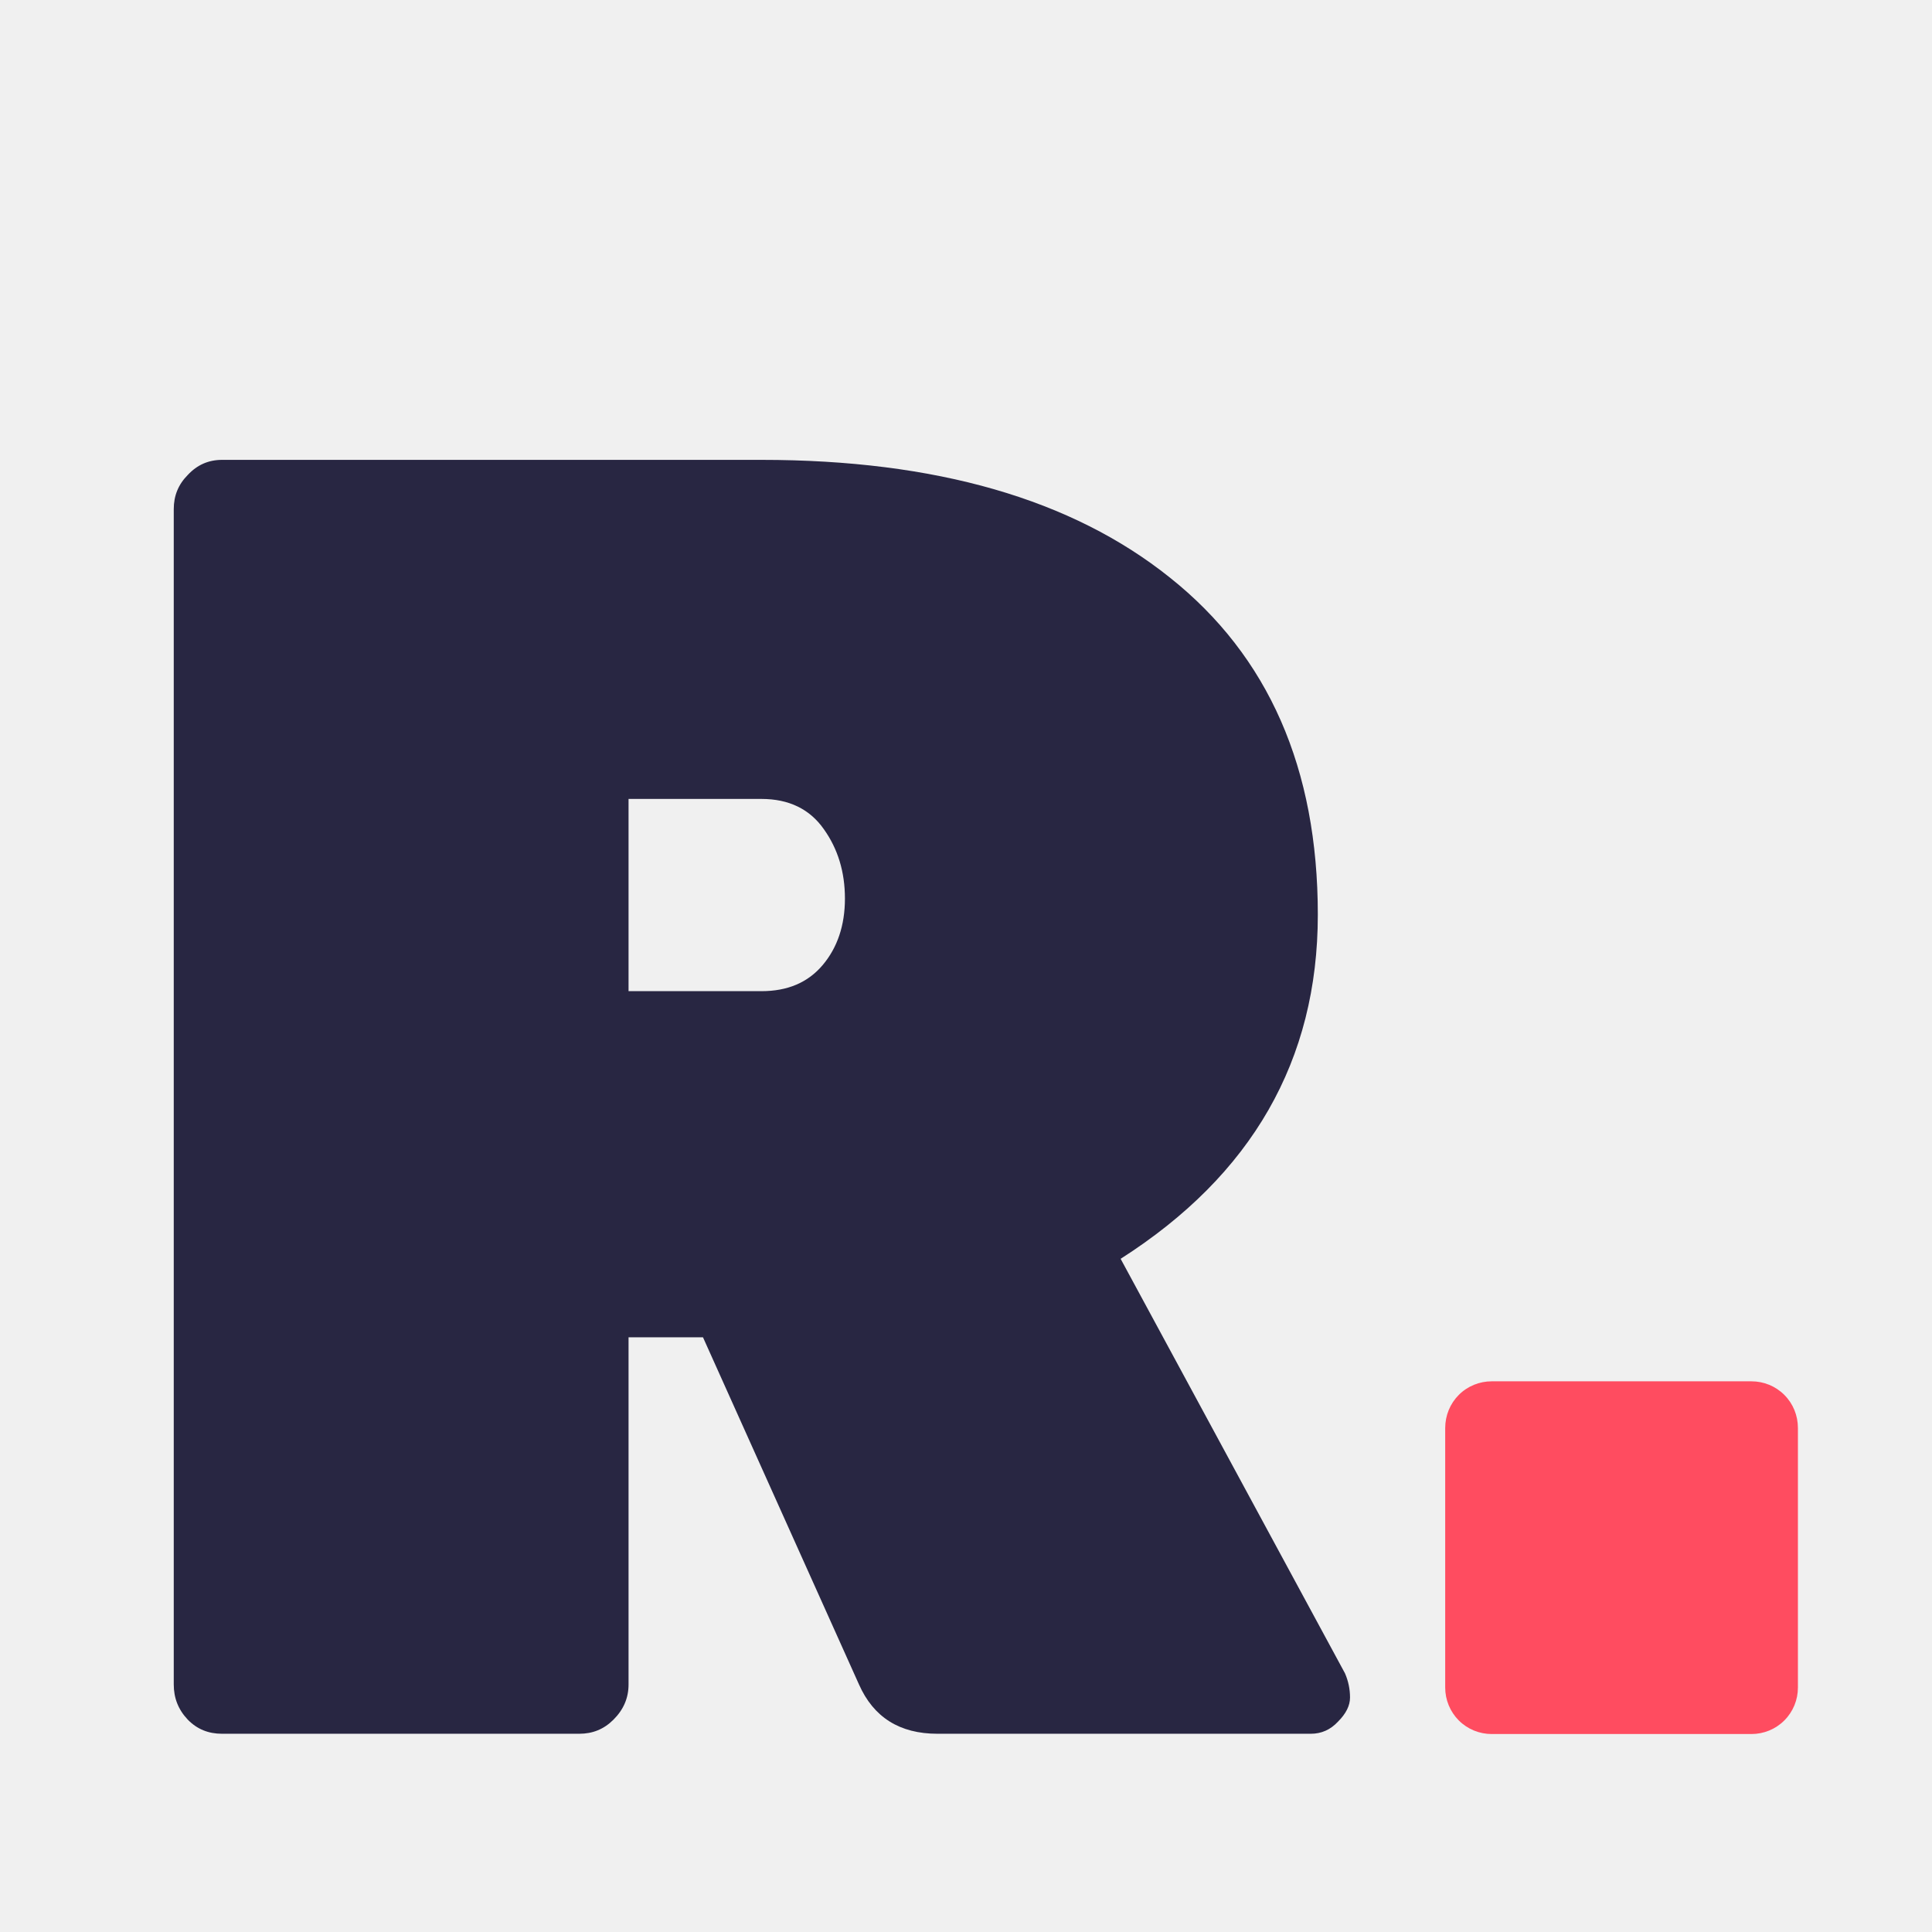
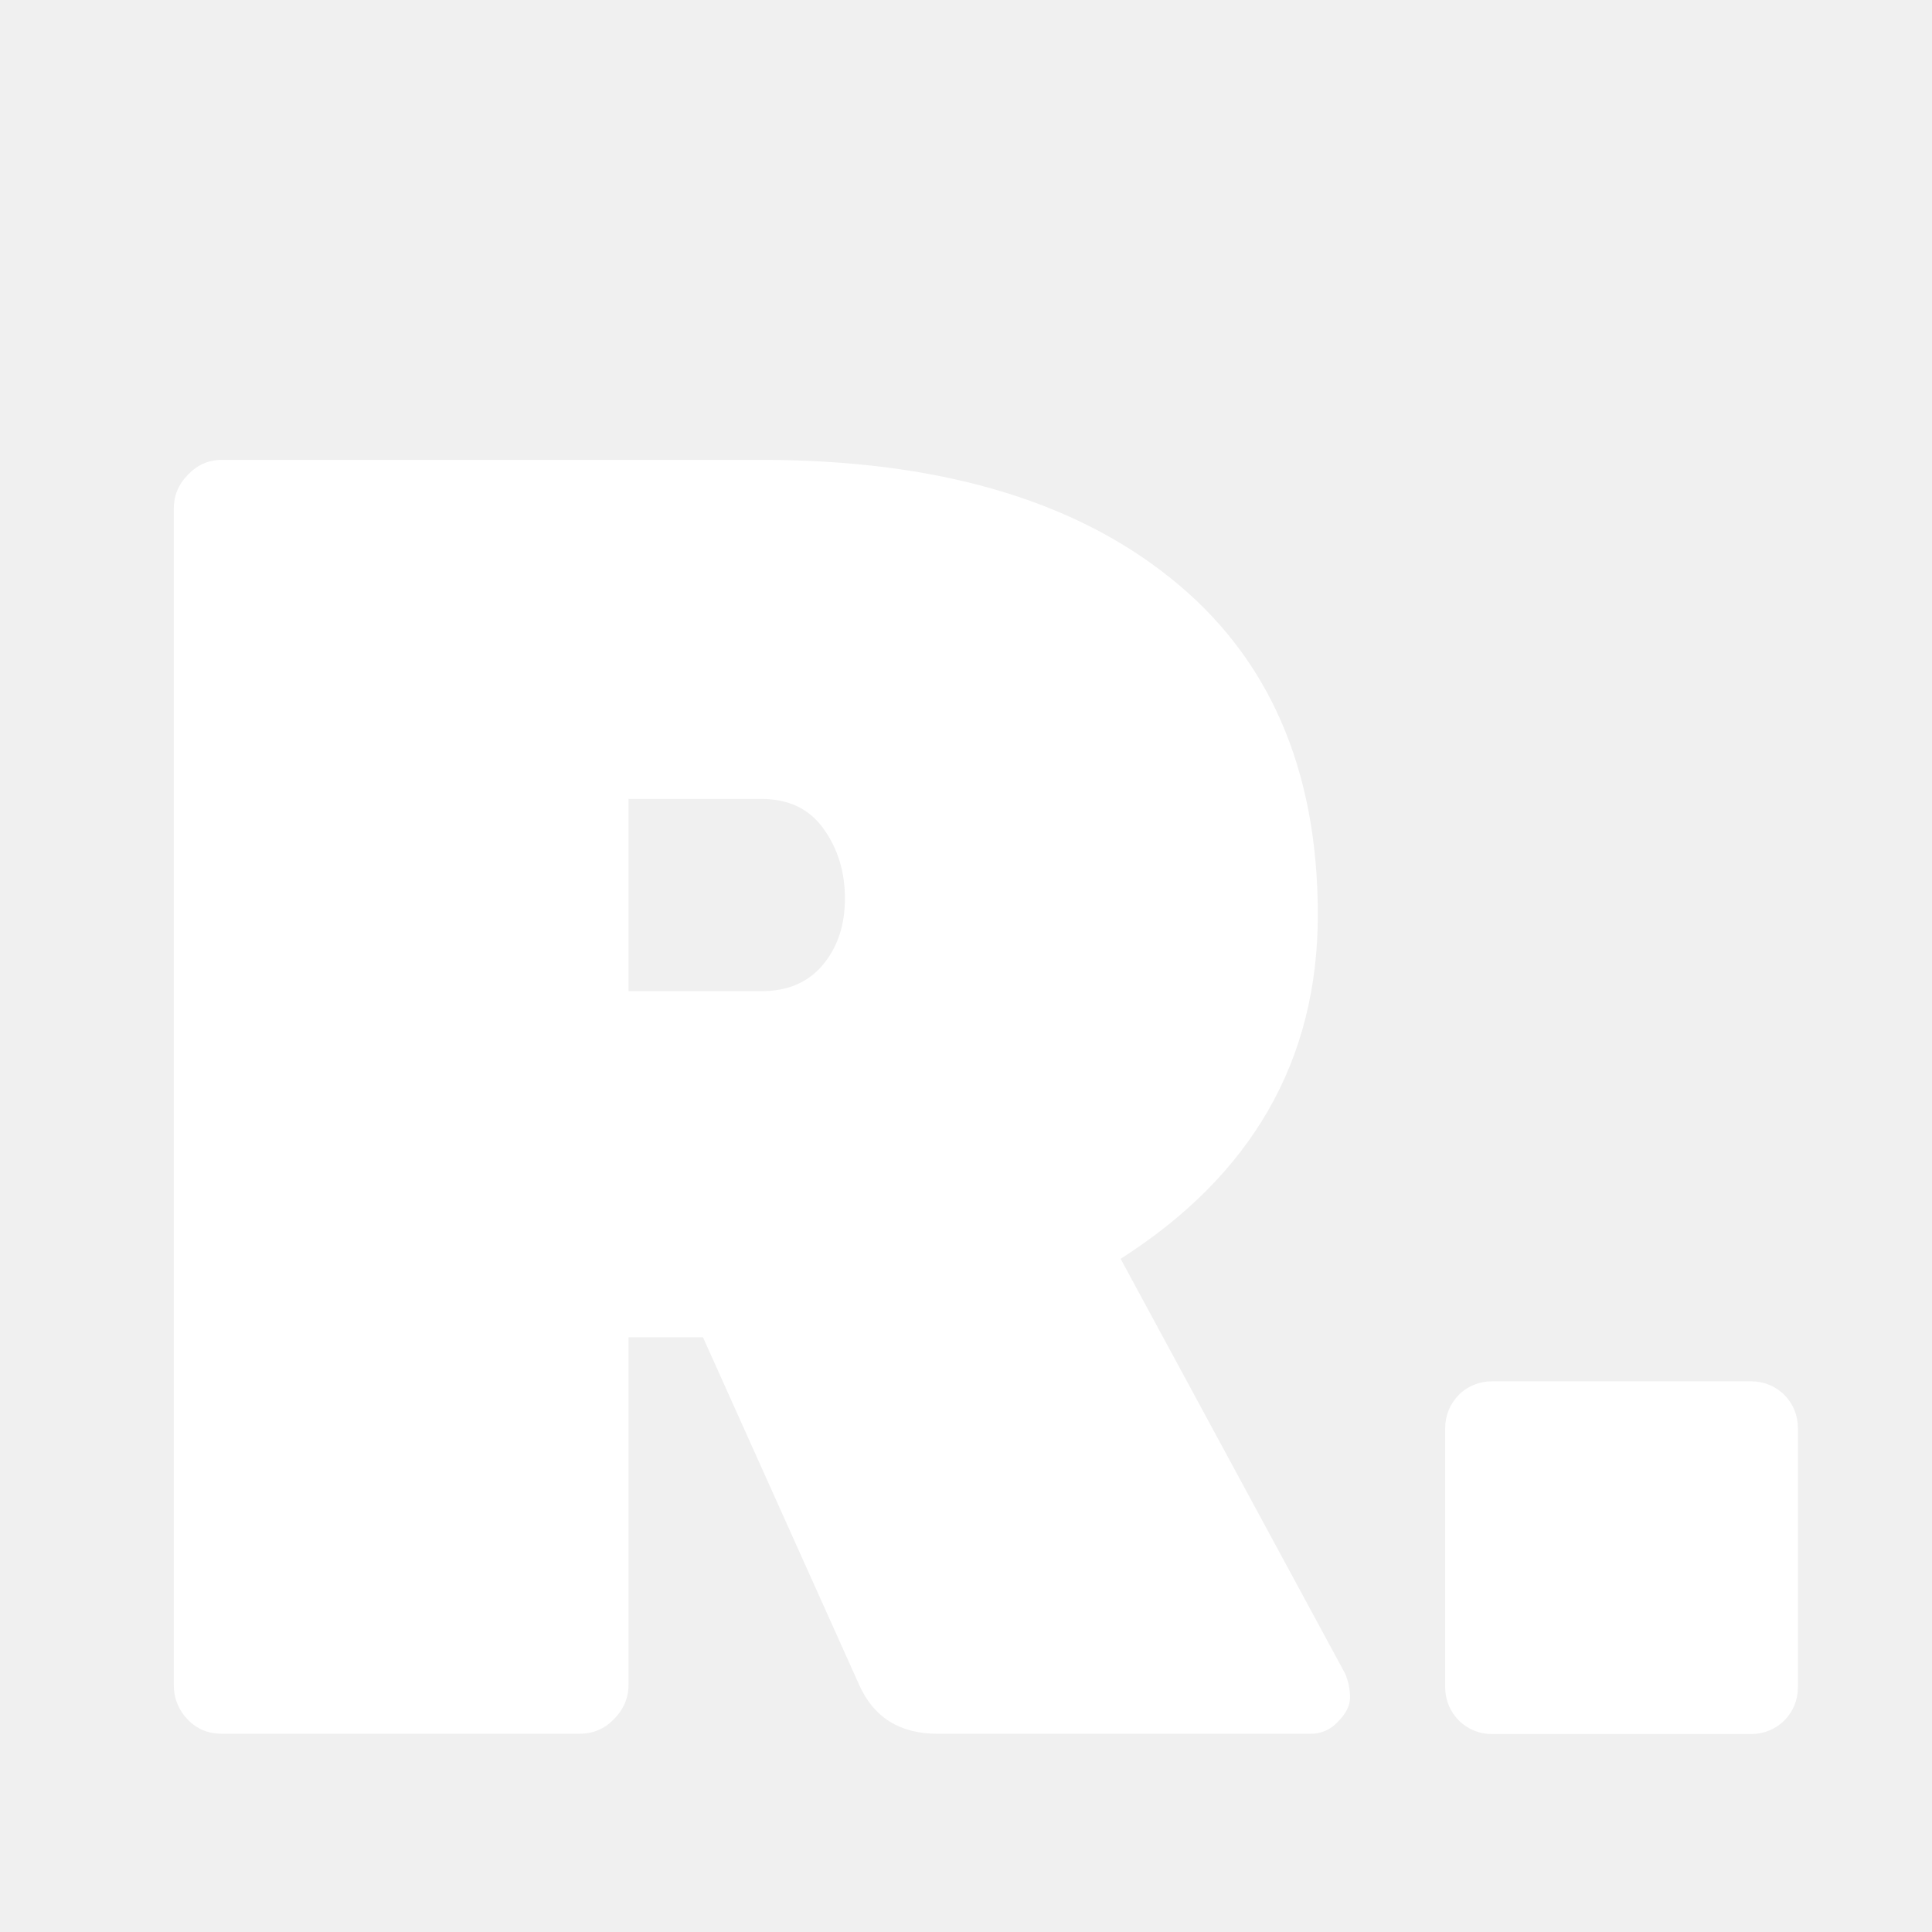
<svg xmlns="http://www.w3.org/2000/svg" width="40" zoomAndPan="magnify" viewBox="0 0 30 30" height="40" preserveAspectRatio="xMidYMid meet" version="1.0">
  <defs>
    <g />
    <clipPath id="228b6a4130">
      <path d="M 22.441 21.449 L 27.918 21.449 L 27.918 26.926 L 22.441 26.926 Z M 22.441 21.449 " clip-rule="nonzero" />
    </clipPath>
    <clipPath id="7403153f4b">
      <path d="M 23.164 21.449 L 27.195 21.449 C 27.387 21.449 27.57 21.523 27.707 21.66 C 27.844 21.797 27.918 21.98 27.918 22.176 L 27.918 26.203 C 27.918 26.395 27.844 26.578 27.707 26.715 C 27.57 26.852 27.387 26.926 27.195 26.926 L 23.164 26.926 C 22.973 26.926 22.789 26.852 22.652 26.715 C 22.516 26.578 22.441 26.395 22.441 26.203 L 22.441 22.176 C 22.441 21.98 22.516 21.797 22.652 21.66 C 22.789 21.523 22.973 21.449 23.164 21.449 " clip-rule="nonzero" />
    </clipPath>
  </defs>
  <g clip-path="url(#228b6a4130)">
    <g clip-path="url(#7403153f4b)">
-       <path fill="#ff4c60" d="M 22.441 21.449 L 27.918 21.449 L 27.918 26.926 L 22.441 26.926 Z M 22.441 21.449 " fill-opacity="1" fill-rule="nonzero" />
+       <path fill="#fff" d="M 22.441 21.449 L 27.918 21.449 L 27.918 26.926 L 22.441 26.926 Z M 22.441 21.449 " fill-opacity="1" fill-rule="nonzero" />
    </g>
  </g>
-   <g fill="#282642" fill-opacity="1">
+   <g fill="#fff" fill-opacity="1">
    <g transform="translate(0.854059, 26.92175)">
      <g>
        <path d="M 20.031 -0.938 C 20.082 -0.82 20.109 -0.695 20.109 -0.562 C 20.109 -0.438 20.047 -0.312 19.922 -0.188 C 19.805 -0.062 19.664 0 19.5 0 L 13.703 0 C 13.117 0 12.711 -0.254 12.484 -0.766 L 10.062 -6.156 L 8.906 -6.156 L 8.906 -0.766 C 8.906 -0.555 8.828 -0.375 8.672 -0.219 C 8.523 -0.07 8.348 0 8.141 0 L 2.594 0 C 2.383 0 2.207 -0.07 2.062 -0.219 C 1.914 -0.375 1.844 -0.555 1.844 -0.766 L 1.844 -19.016 C 1.844 -19.223 1.914 -19.398 2.062 -19.547 C 2.207 -19.703 2.383 -19.781 2.594 -19.781 L 10.969 -19.781 C 13.676 -19.781 15.789 -19.172 17.312 -17.953 C 18.844 -16.734 19.609 -14.988 19.609 -12.719 C 19.609 -10.457 18.586 -8.676 16.547 -7.375 Z M 8.906 -14.516 L 8.906 -11.531 L 10.969 -11.531 C 11.375 -11.531 11.691 -11.664 11.922 -11.938 C 12.148 -12.207 12.266 -12.551 12.266 -12.969 C 12.266 -13.383 12.156 -13.742 11.938 -14.047 C 11.719 -14.359 11.395 -14.516 10.969 -14.516 Z M 8.906 -14.516 " />
      </g>
    </g>
  </g>
</svg>
